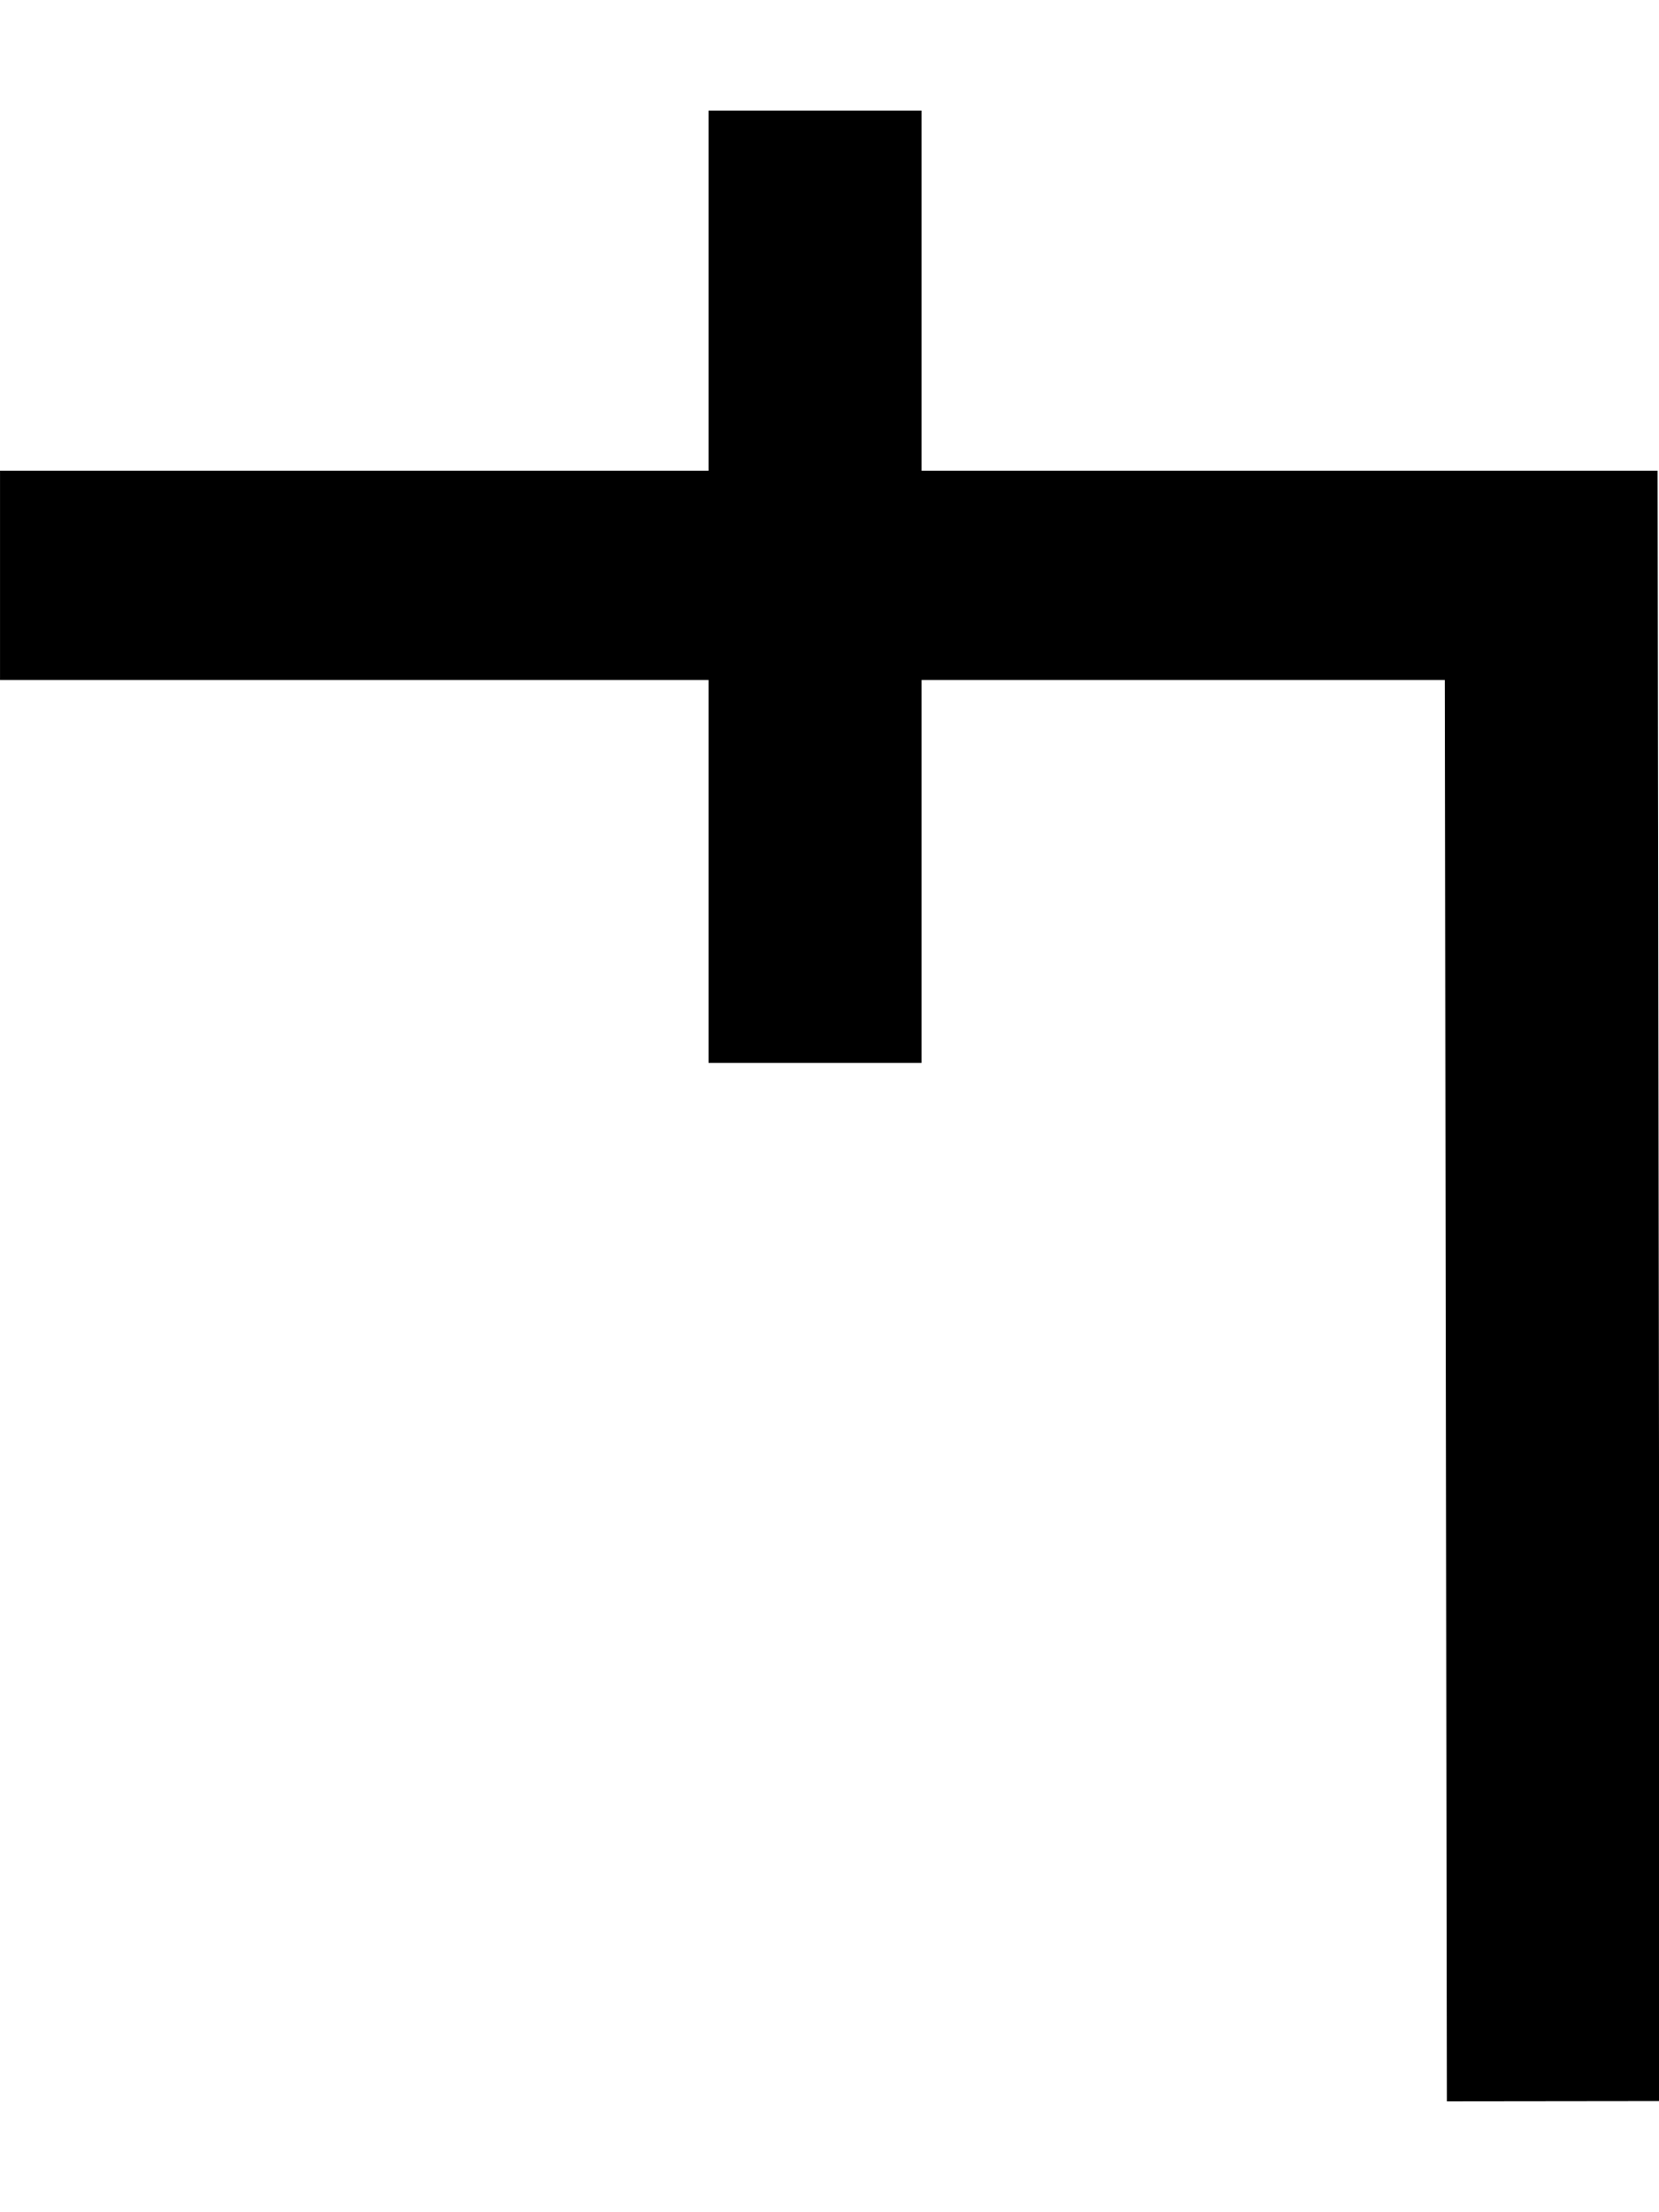
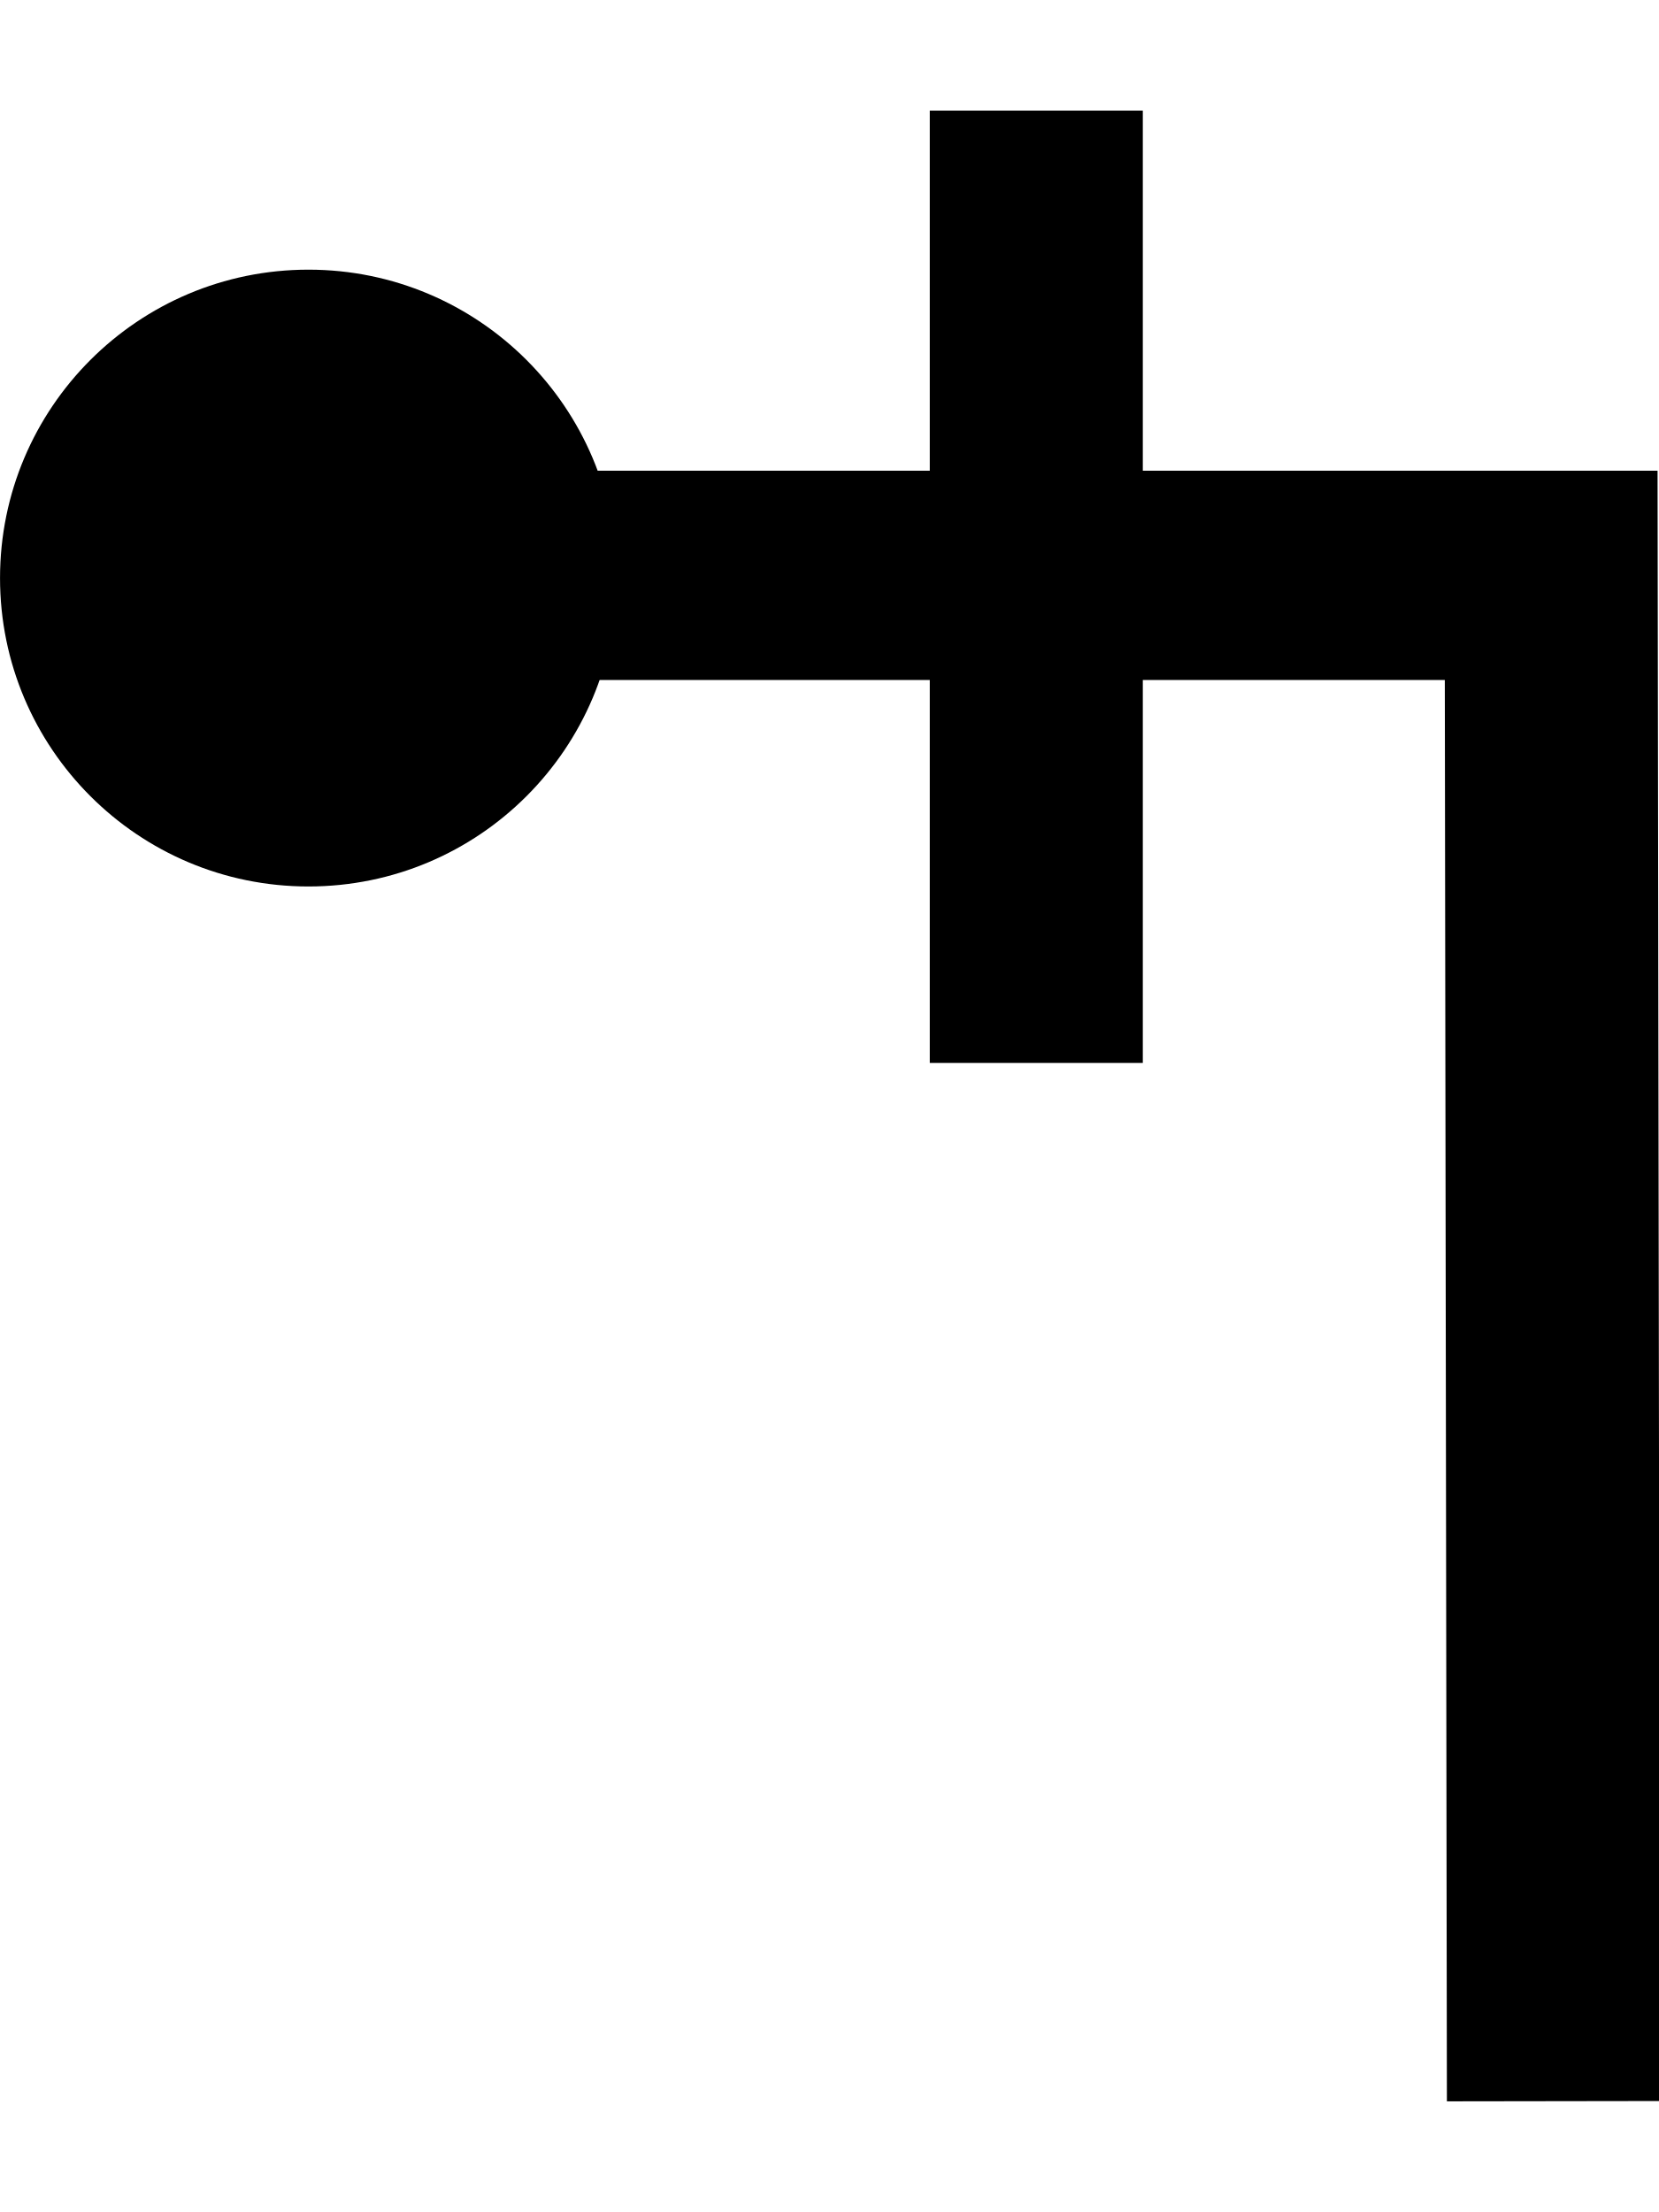
<svg xmlns="http://www.w3.org/2000/svg" width="15" height="20" viewBox="0 0 15 20" version="1.1" id="svg3807">
  <g id="layer L1" transform="translate(0,10)">
    <g transform="translate(0,0)">
-       <g transform="translate(0,0)">
-         <g id="layer1" transform="translate(0,-291.7083)">
-           <g transform="matrix(1.172932,0,0,-0.9520283,-583.8196,-1486.07)" id="g10351" style="stroke-width:1.788;stroke-miterlimit:4;stroke-dasharray:none">
-             <g transform="matrix(0.9094024,0,0,1.120415,45.09442,226.1223)" id="g10351-0" style="stroke-width:1.789;stroke-miterlimit:4;stroke-dasharray:none">
-               <g id="g2601" transform="matrix(0.8925618,0,0,0.8925266,53.47671,-202.8362)" style="stroke-width:2.005">
-                 <g id="g3084" transform="matrix(1.011122,0,0,0.9932151,-7.370096,-3.208633)" style="stroke-width:2.001">
-                   <path style="fill:none;fill-rule:evenodd;stroke:#000000;stroke-width:2.001;stroke-linecap:butt;stroke-linejoin:miter;stroke-miterlimit:4;stroke-dasharray:none;stroke-opacity:1" d="m 514.148,-1885.254 -0.021,14.59 h -14.569" id="path4186-6-7-94-7-8-3-4-9-4-6-1-9-0" />
-                   <path style="fill:none;fill-rule:evenodd;stroke:#000000;stroke-width:2.001;stroke-linecap:butt;stroke-linejoin:miter;stroke-miterlimit:4;stroke-dasharray:none;stroke-opacity:1" d="m 507.213,-1875.326 v 9.106" id="path4186-6-7-94-7-8-3-4-9-4-6-7-7-6-2" />
+       <g id="layer1" transform="translate(0,-291.7083)">
+         <g transform="matrix(1.172932,0,0,-0.9520283,-583.8196,-1486.07)" id="g10351" style="stroke-width:1.788;stroke-miterlimit:4;stroke-dasharray:none">
+           <g transform="matrix(0.9094024,0,0,1.120415,45.09442,226.1223)" id="g10351-0" style="stroke-width:1.789;stroke-miterlimit:4;stroke-dasharray:none">
+             <g id="g2601" transform="matrix(0.8925618,0,0,0.8925266,53.47671,-202.8362)" style="stroke-width:2.005">
+               <g id="g1224">
+                 <g id="g1260">
+                   <g id="g3084" transform="matrix(1.011122,0,0,0.9932151,-7.370096,-3.208633)" style="stroke-width:2.001">
+                     <path style="fill:none;fill-rule:evenodd;stroke:#000000;stroke-width:2.001;stroke-linecap:butt;stroke-linejoin:miter;stroke-miterlimit:4;stroke-dasharray:none;stroke-opacity:1" d="m 514.148,-1885.254 -0.021,14.59 H 501.635" id="path4186-6-7-94-7-8-3-4-9-4-6-1-9-0" />
+                     <path style="fill:none;fill-rule:evenodd;stroke:#000000;stroke-width:2.001;stroke-linecap:butt;stroke-linejoin:miter;stroke-miterlimit:4;stroke-dasharray:none;stroke-opacity:1" d="m 509.291,-1875.326 v 9.106" id="path4186-6-7-94-7-8-3-4-9-4-6-7-7-6-2" />
+                   </g>
+                   <ellipse style="fill:#000000;fill-opacity:1;stroke-width:7.94" id="path853" cx="500.673" cy="1861.206" transform="scale(1,-1)" rx="2.929" ry="2.929" />
                </g>
              </g>
            </g>
          </g>
        </g>
      </g>
    </g>
  </g>
</svg>
